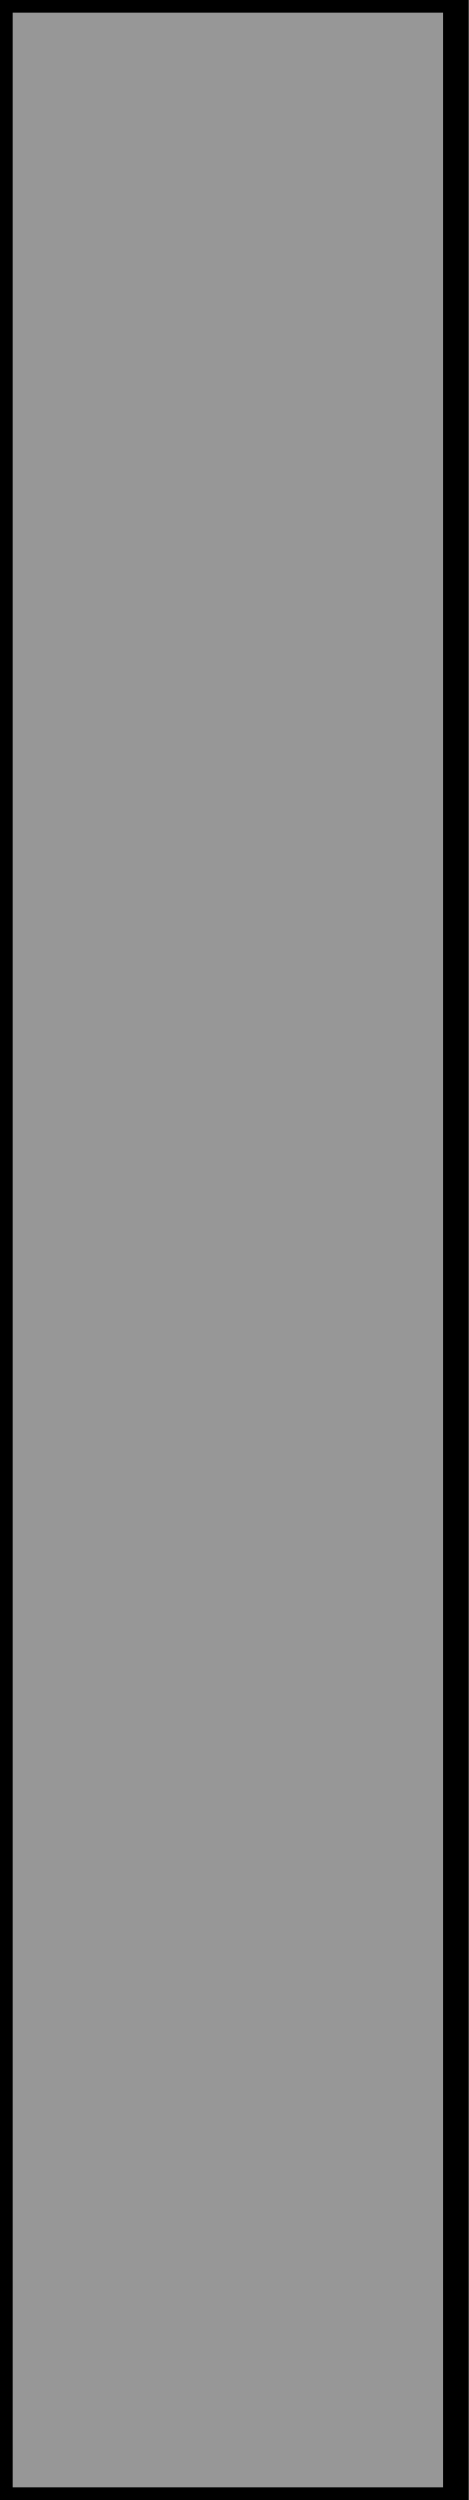
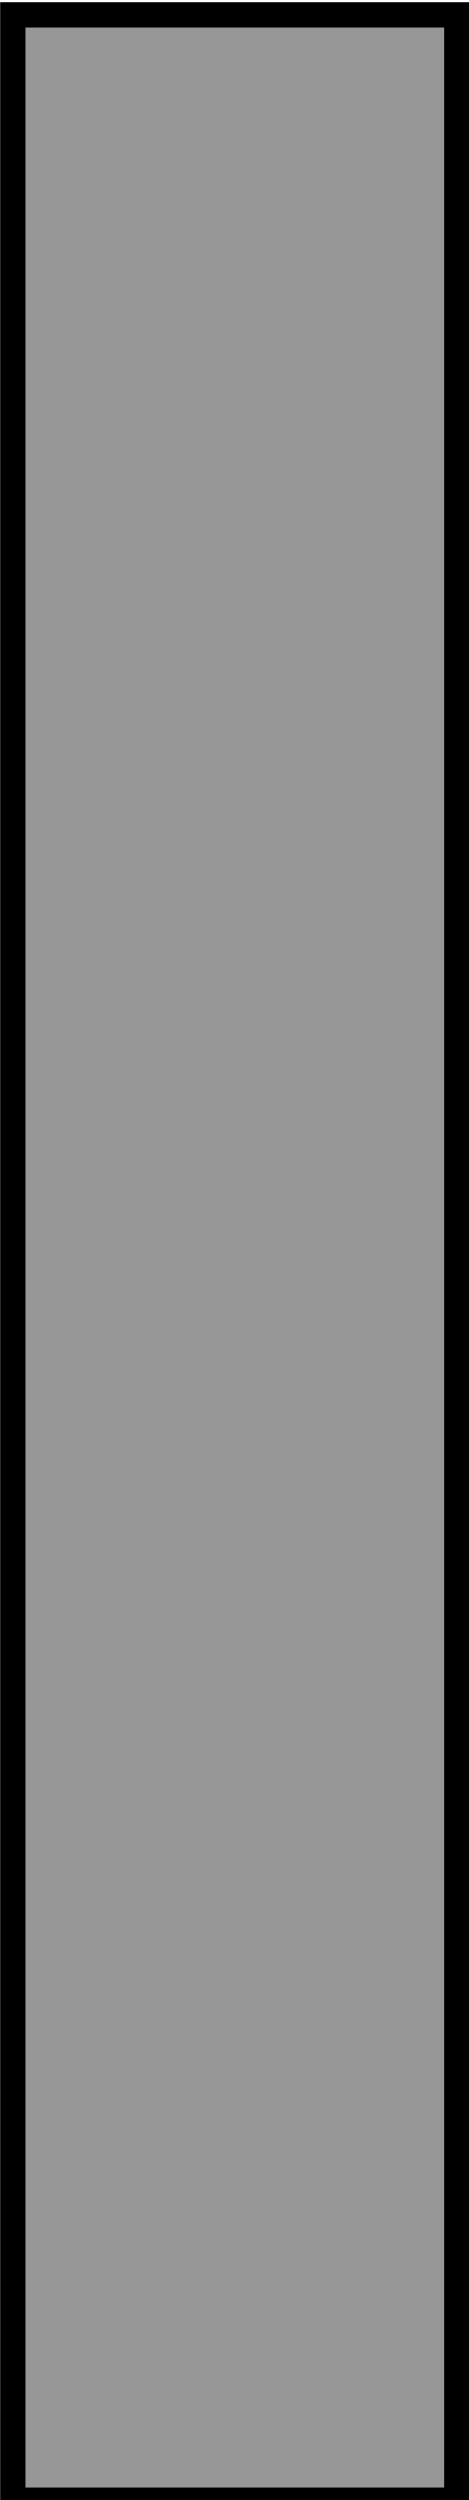
- <svg xmlns="http://www.w3.org/2000/svg" width="18" height="96" viewBox="0 0 4.762 25.4" version="1.1" id="svg3728">
+ <svg xmlns="http://www.w3.org/2000/svg" id="svg3728" version="1.1" viewBox="0 0 4.762 25.4" height="96" width="18">
  <defs id="defs3722" />
-   <path id="rect1051" d="M -0.002,-0.002 H 4.632 V 25.402 h -4.634 z" style="fill:#979797;fill-opacity:1;stroke:#000000;stroke-width:0.261;stroke-miterlimit:4;stroke-dasharray:none;stroke-opacity:1" />
+   <path style="fill:#979797;fill-opacity:1;stroke:#000000;stroke-width:0.257;stroke-miterlimit:4;stroke-dasharray:none;stroke-opacity:1" d="M 0.13,0.151 H 4.641 V 25.402 H 0.13 Z" id="rect1051" />
</svg>
